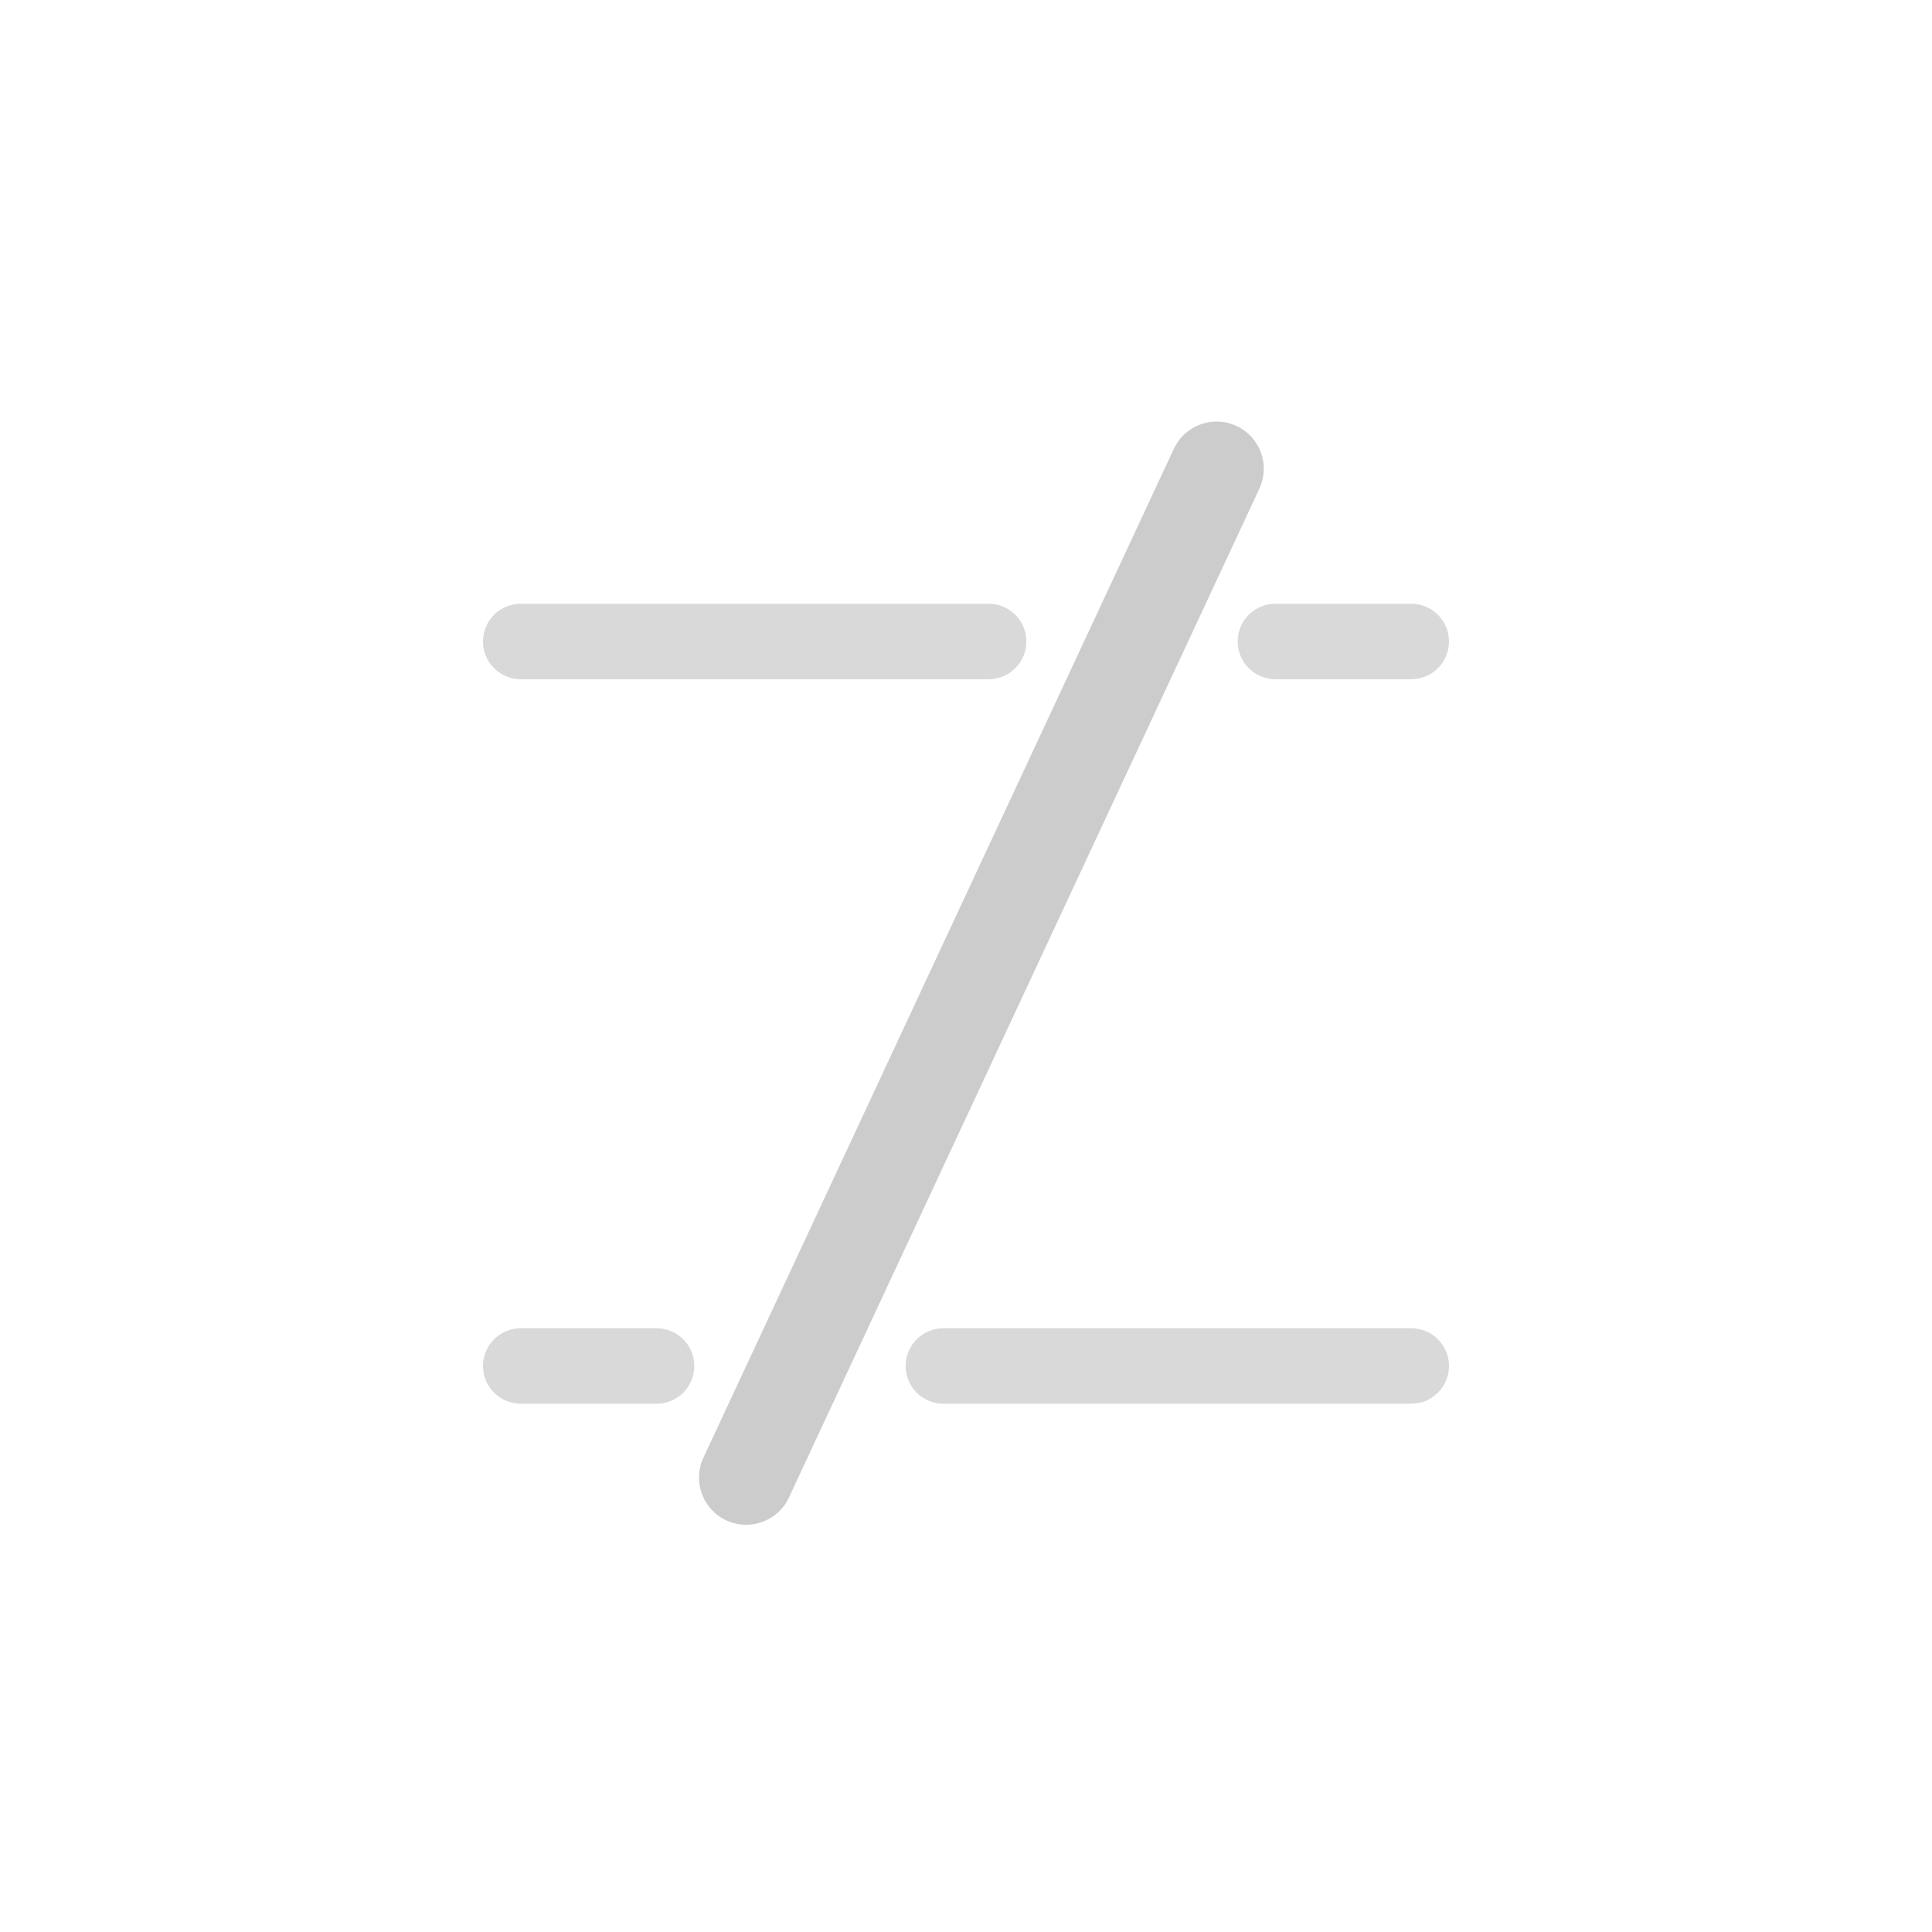
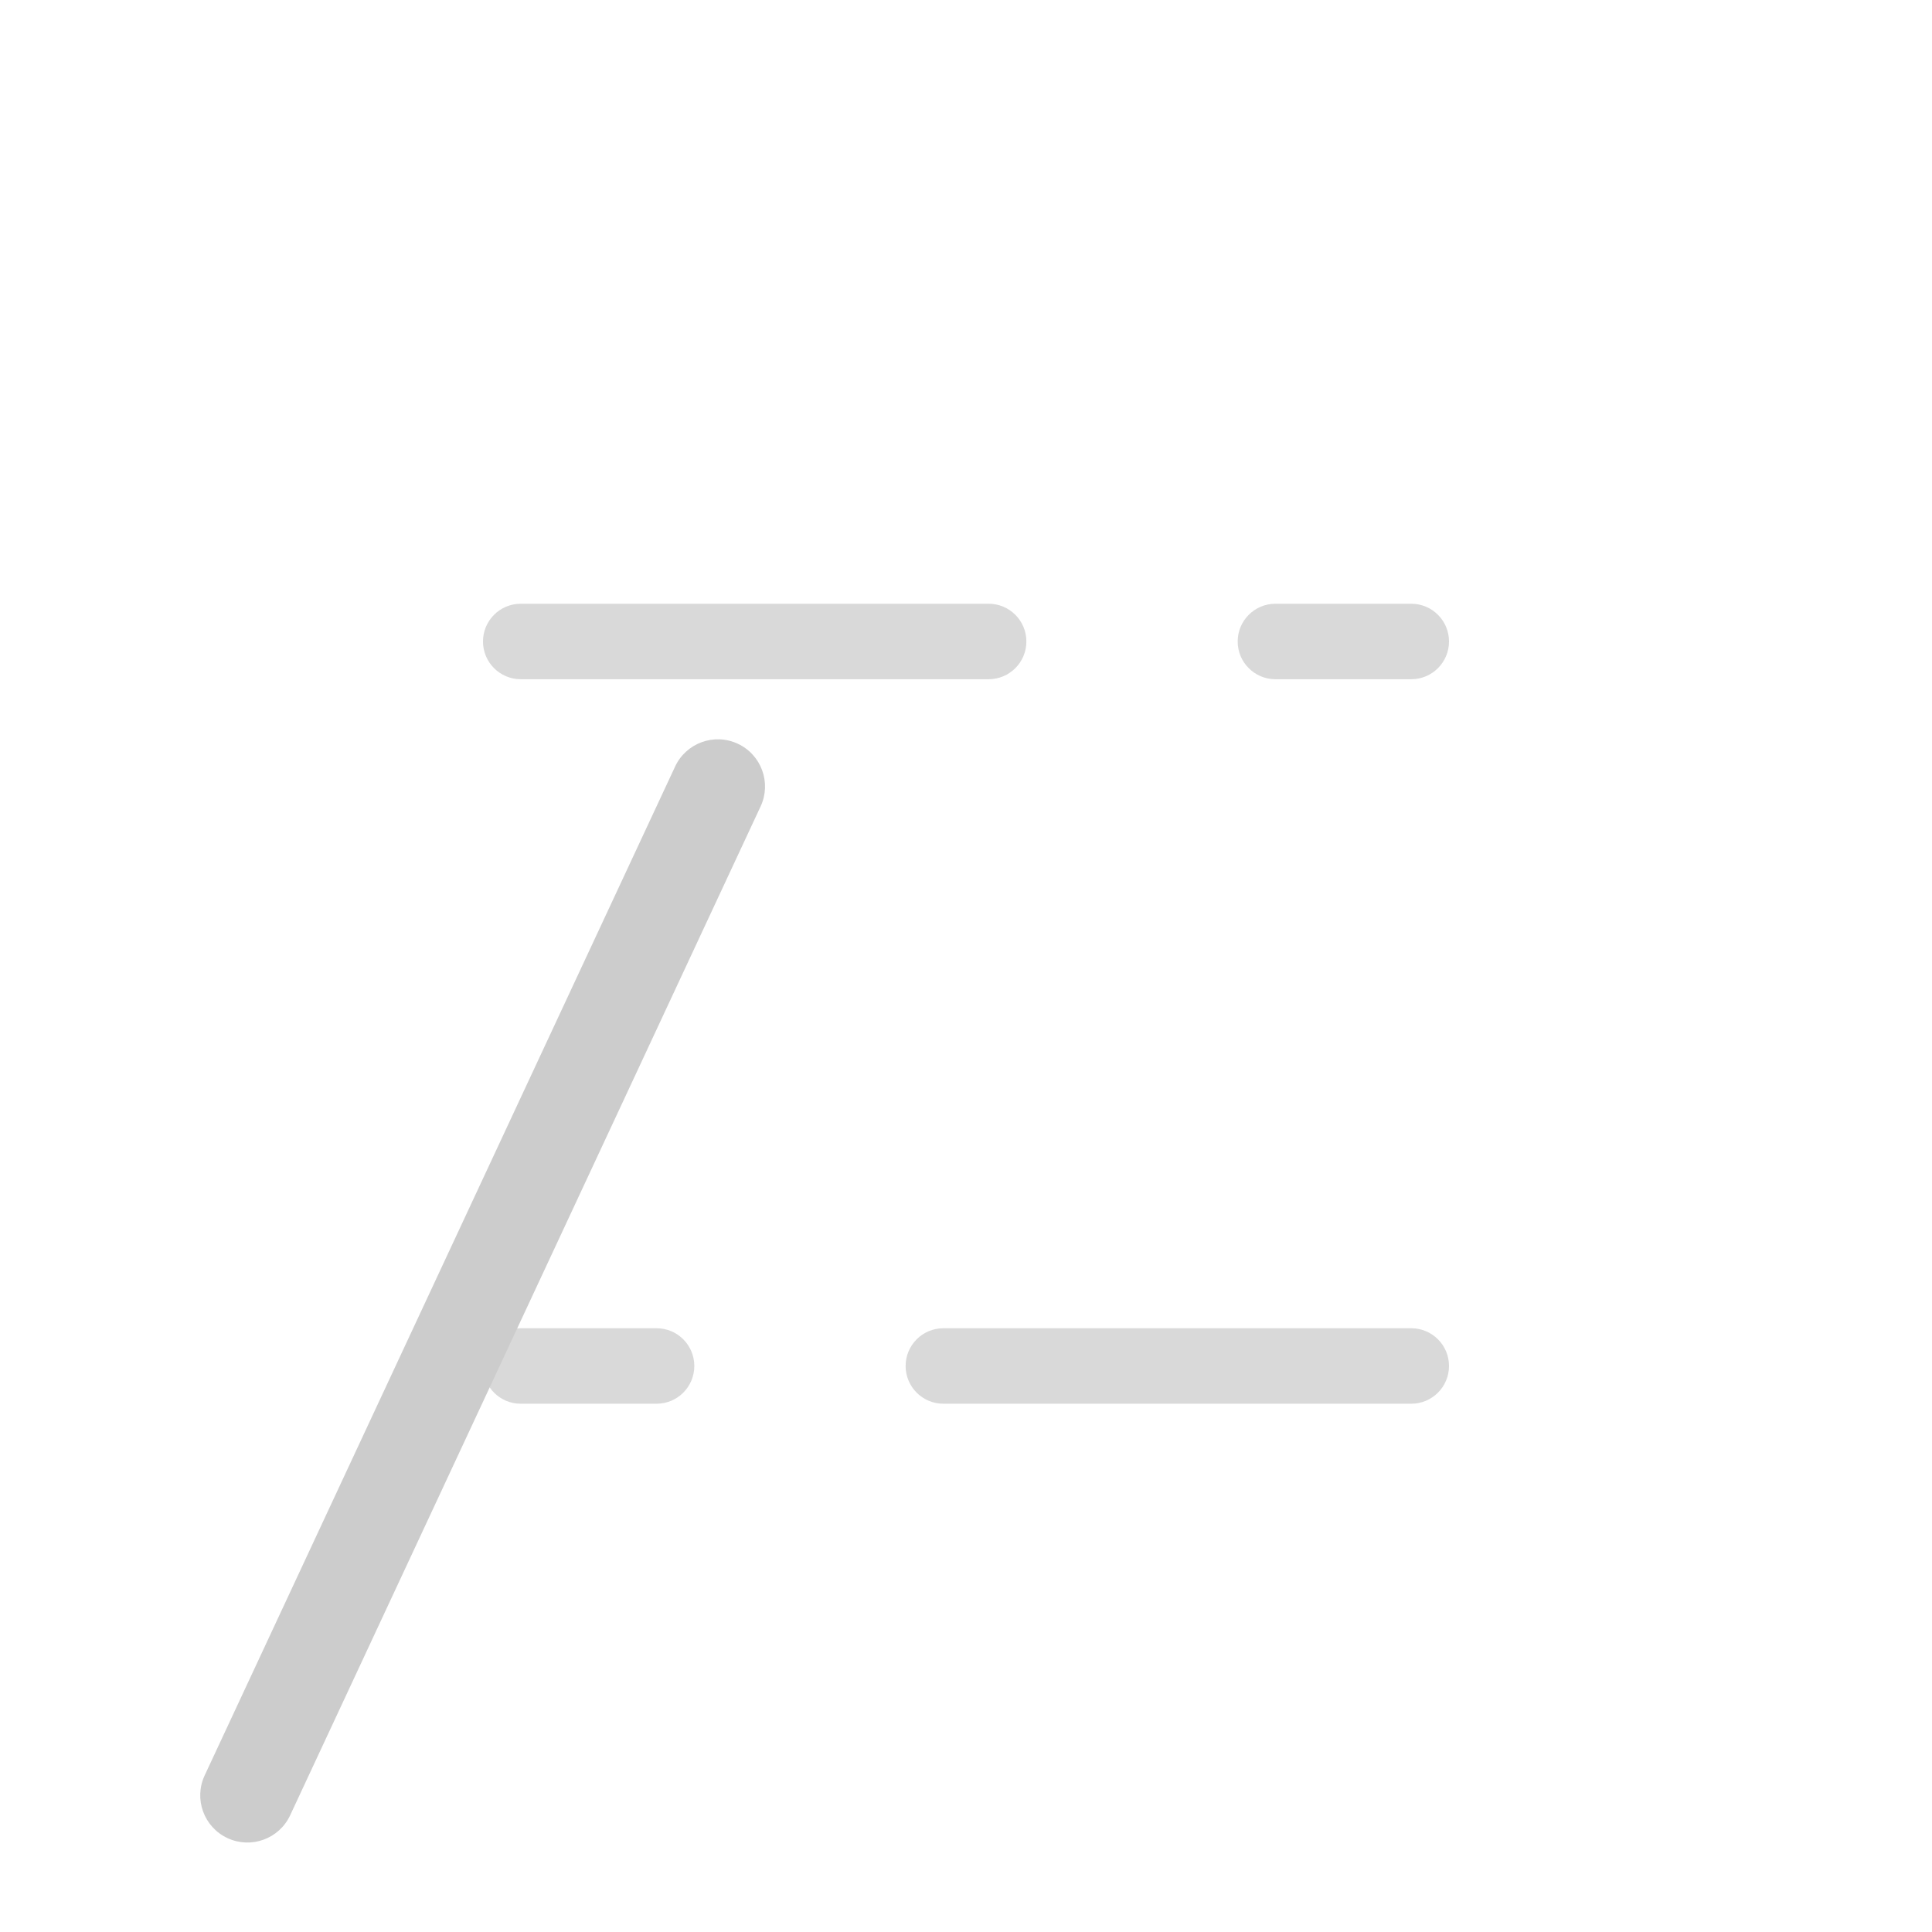
<svg xmlns="http://www.w3.org/2000/svg" width="512" height="512">
  <defs>
    <style>
- 			.stroke {
+ 			rect {
+ 				transform-box: fill-box;
+ 				transform-origin: center;
				fill: #ccc;
			}

- 			.less {
+ 			rect:not(.slash) {
				opacity: .75;
			}
		</style>
  </defs>
-   <rect class="stroke less" x="128" y="160" width="144" height="20" rx="10" />
-   <rect class="stroke less" x="328" y="160" width="56" height="20" rx="10" />
-   <rect class="stroke less" x="128" y="352" width="56" height="20" rx="10" />
-   <rect class="stroke less" x="240" y="352" width="144" height="20" rx="10" />
-   <rect class="stroke" x="248" y="96" width="25" height="320" rx="12.5" transform="rotate(25,256,256)" />
+   <rect x="128" y="160" width="144" height="20" rx="10" />
+   <rect x="328" y="160" width="56" height="20" rx="10" />
+   <rect x="128" y="352" width="56" height="20" rx="10" />
+   <rect x="240" y="352" width="144" height="20" rx="10" />
+   <rect class="slash" x="248" y="96" width="25" height="320" rx="12.5" transform="rotate(25)" />
</svg>
